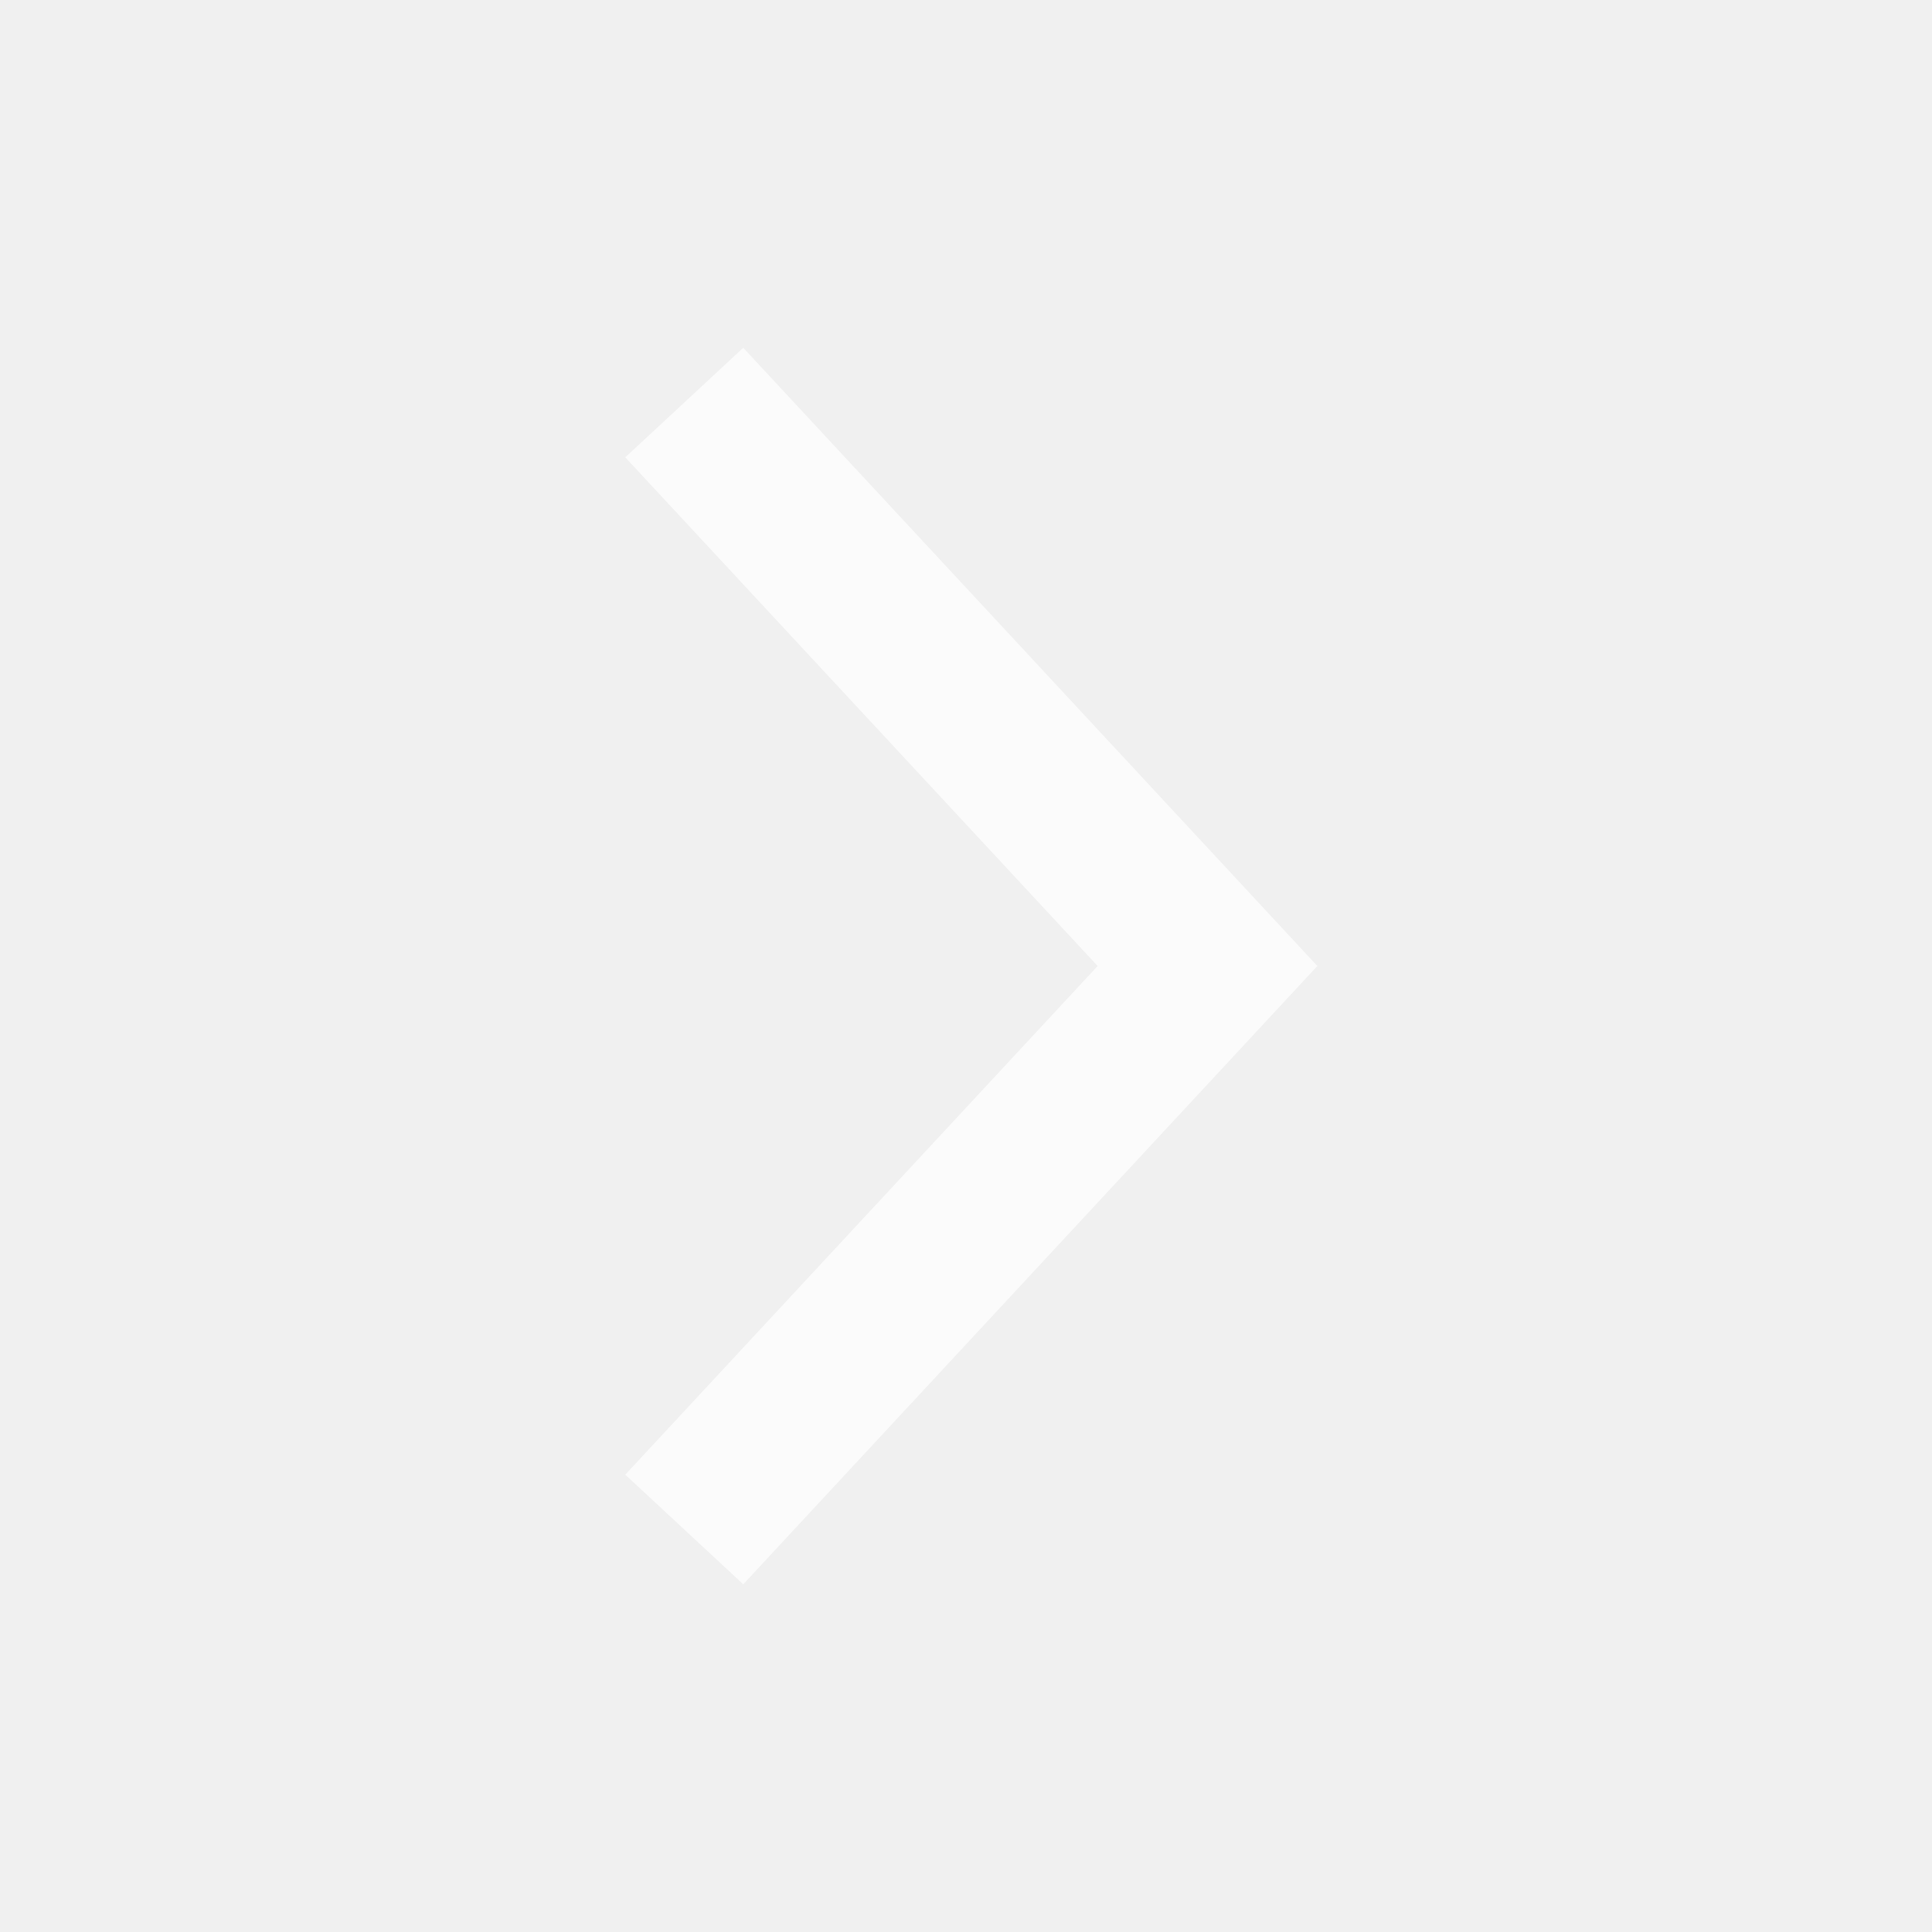
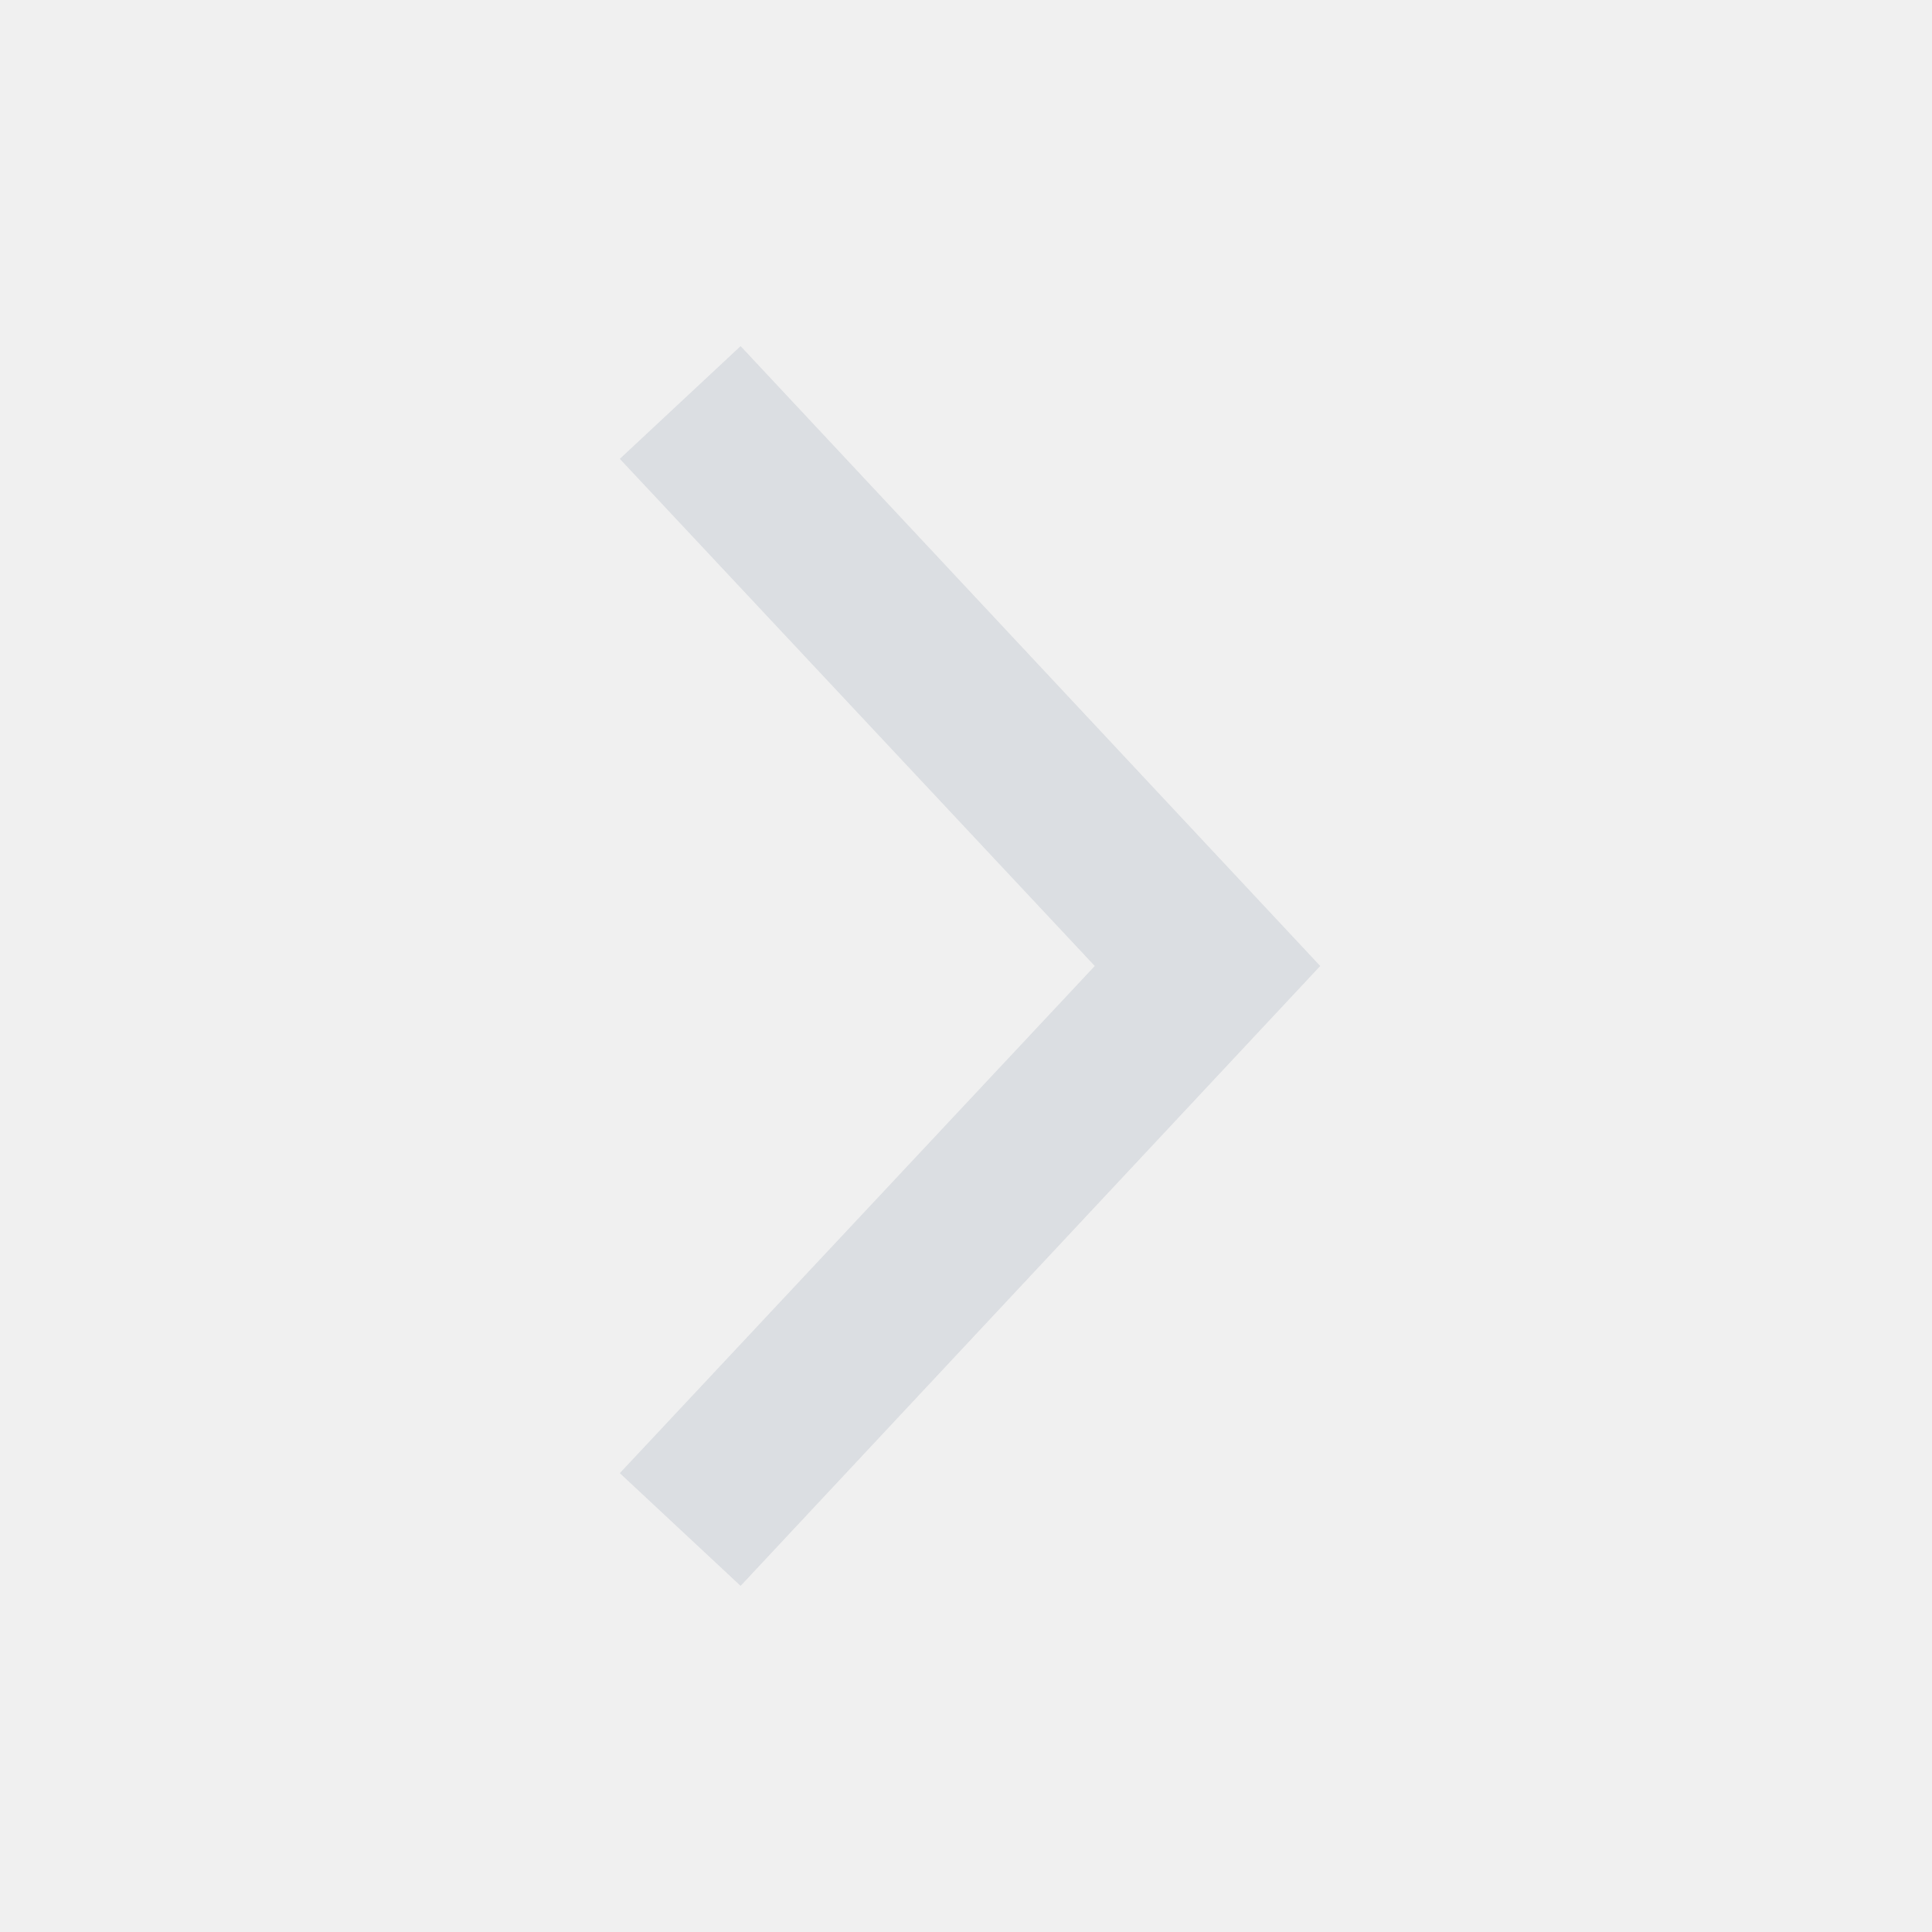
- <svg xmlns="http://www.w3.org/2000/svg" width="24" height="24" viewBox="0 0 24 24">
-   <defs>
-     <style type="text/css">
-             .cls-1{opacity:.7}.cls-2{fill:#fff}.cls-3{fill:none}
-         </style>
-   </defs>
-   <g id="ic_chevron_right" class="cls-1" transform="rotate(-90 12 12)">
-     <g id="Group_8822" data-name="Group 8822">
-       <path id="Path_18879" d="M12 16.365L4.319 9.233l1.362-1.466L12 13.635l6.319-5.868 1.361 1.466z" class="cls-2" data-name="Path 18879" />
+ <svg xmlns="http://www.w3.org/2000/svg" version="1.1" id="Layer_1" x="0px" y="0px" viewBox="0 0 24 24" style="enable-background:new 0 0 24 24;" xml:space="preserve">
+   <style type="text/css">
+ 	.st0{opacity:0.7;}
+ 	.st1{fill:#D1D5DB;}
+ 	.st2{fill:none;}
+ </style>
+   <g id="ic_chevron_right" transform="rotate(-90 12 12)" class="st0">
+     <g id="Group_8822">
+       <path id="Path_18879" class="st1" d="M12,16.4L4.3,9.2l1.4-1.5l6.3,5.9l6.3-5.9l1.4,1.5L12,16.4z" />
    </g>
-     <path id="Rectangle_4407" d="M0 0h24v24H0z" class="cls-3" data-name="Rectangle 4407" />
+     <path id="Rectangle_4407" class="st2" d="M0,0h24v24H0V0z" />
  </g>
</svg>
